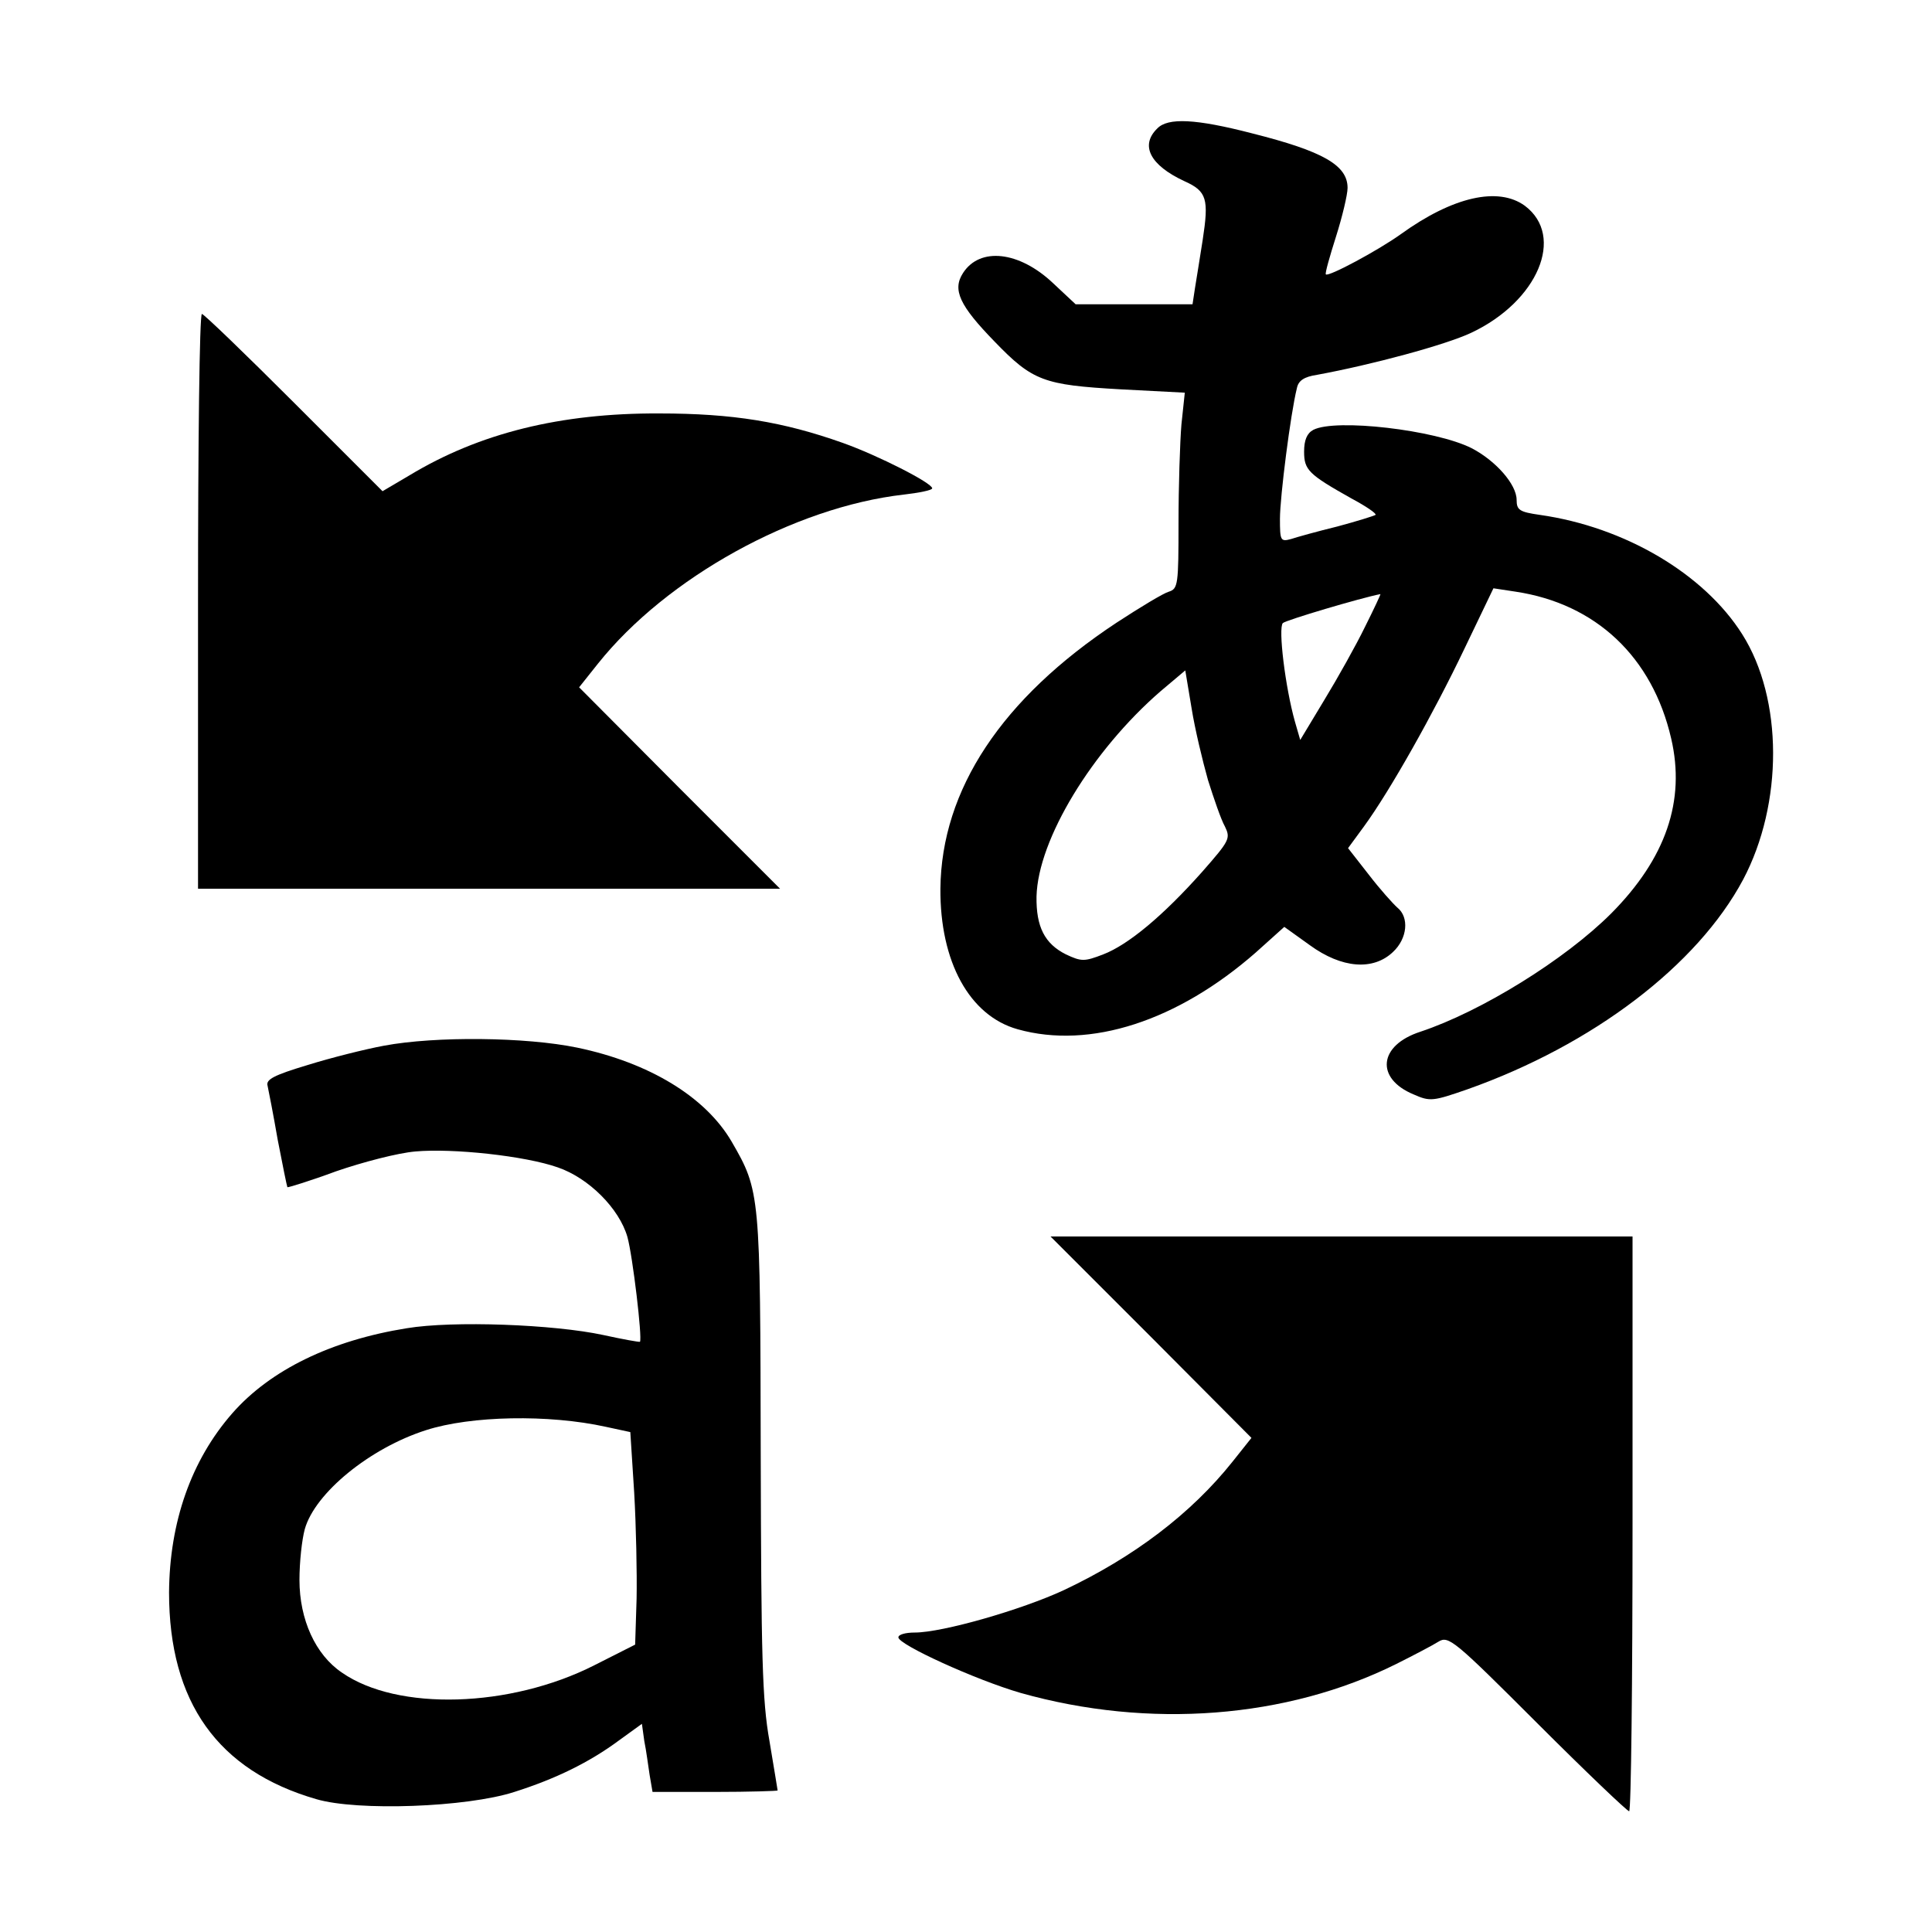
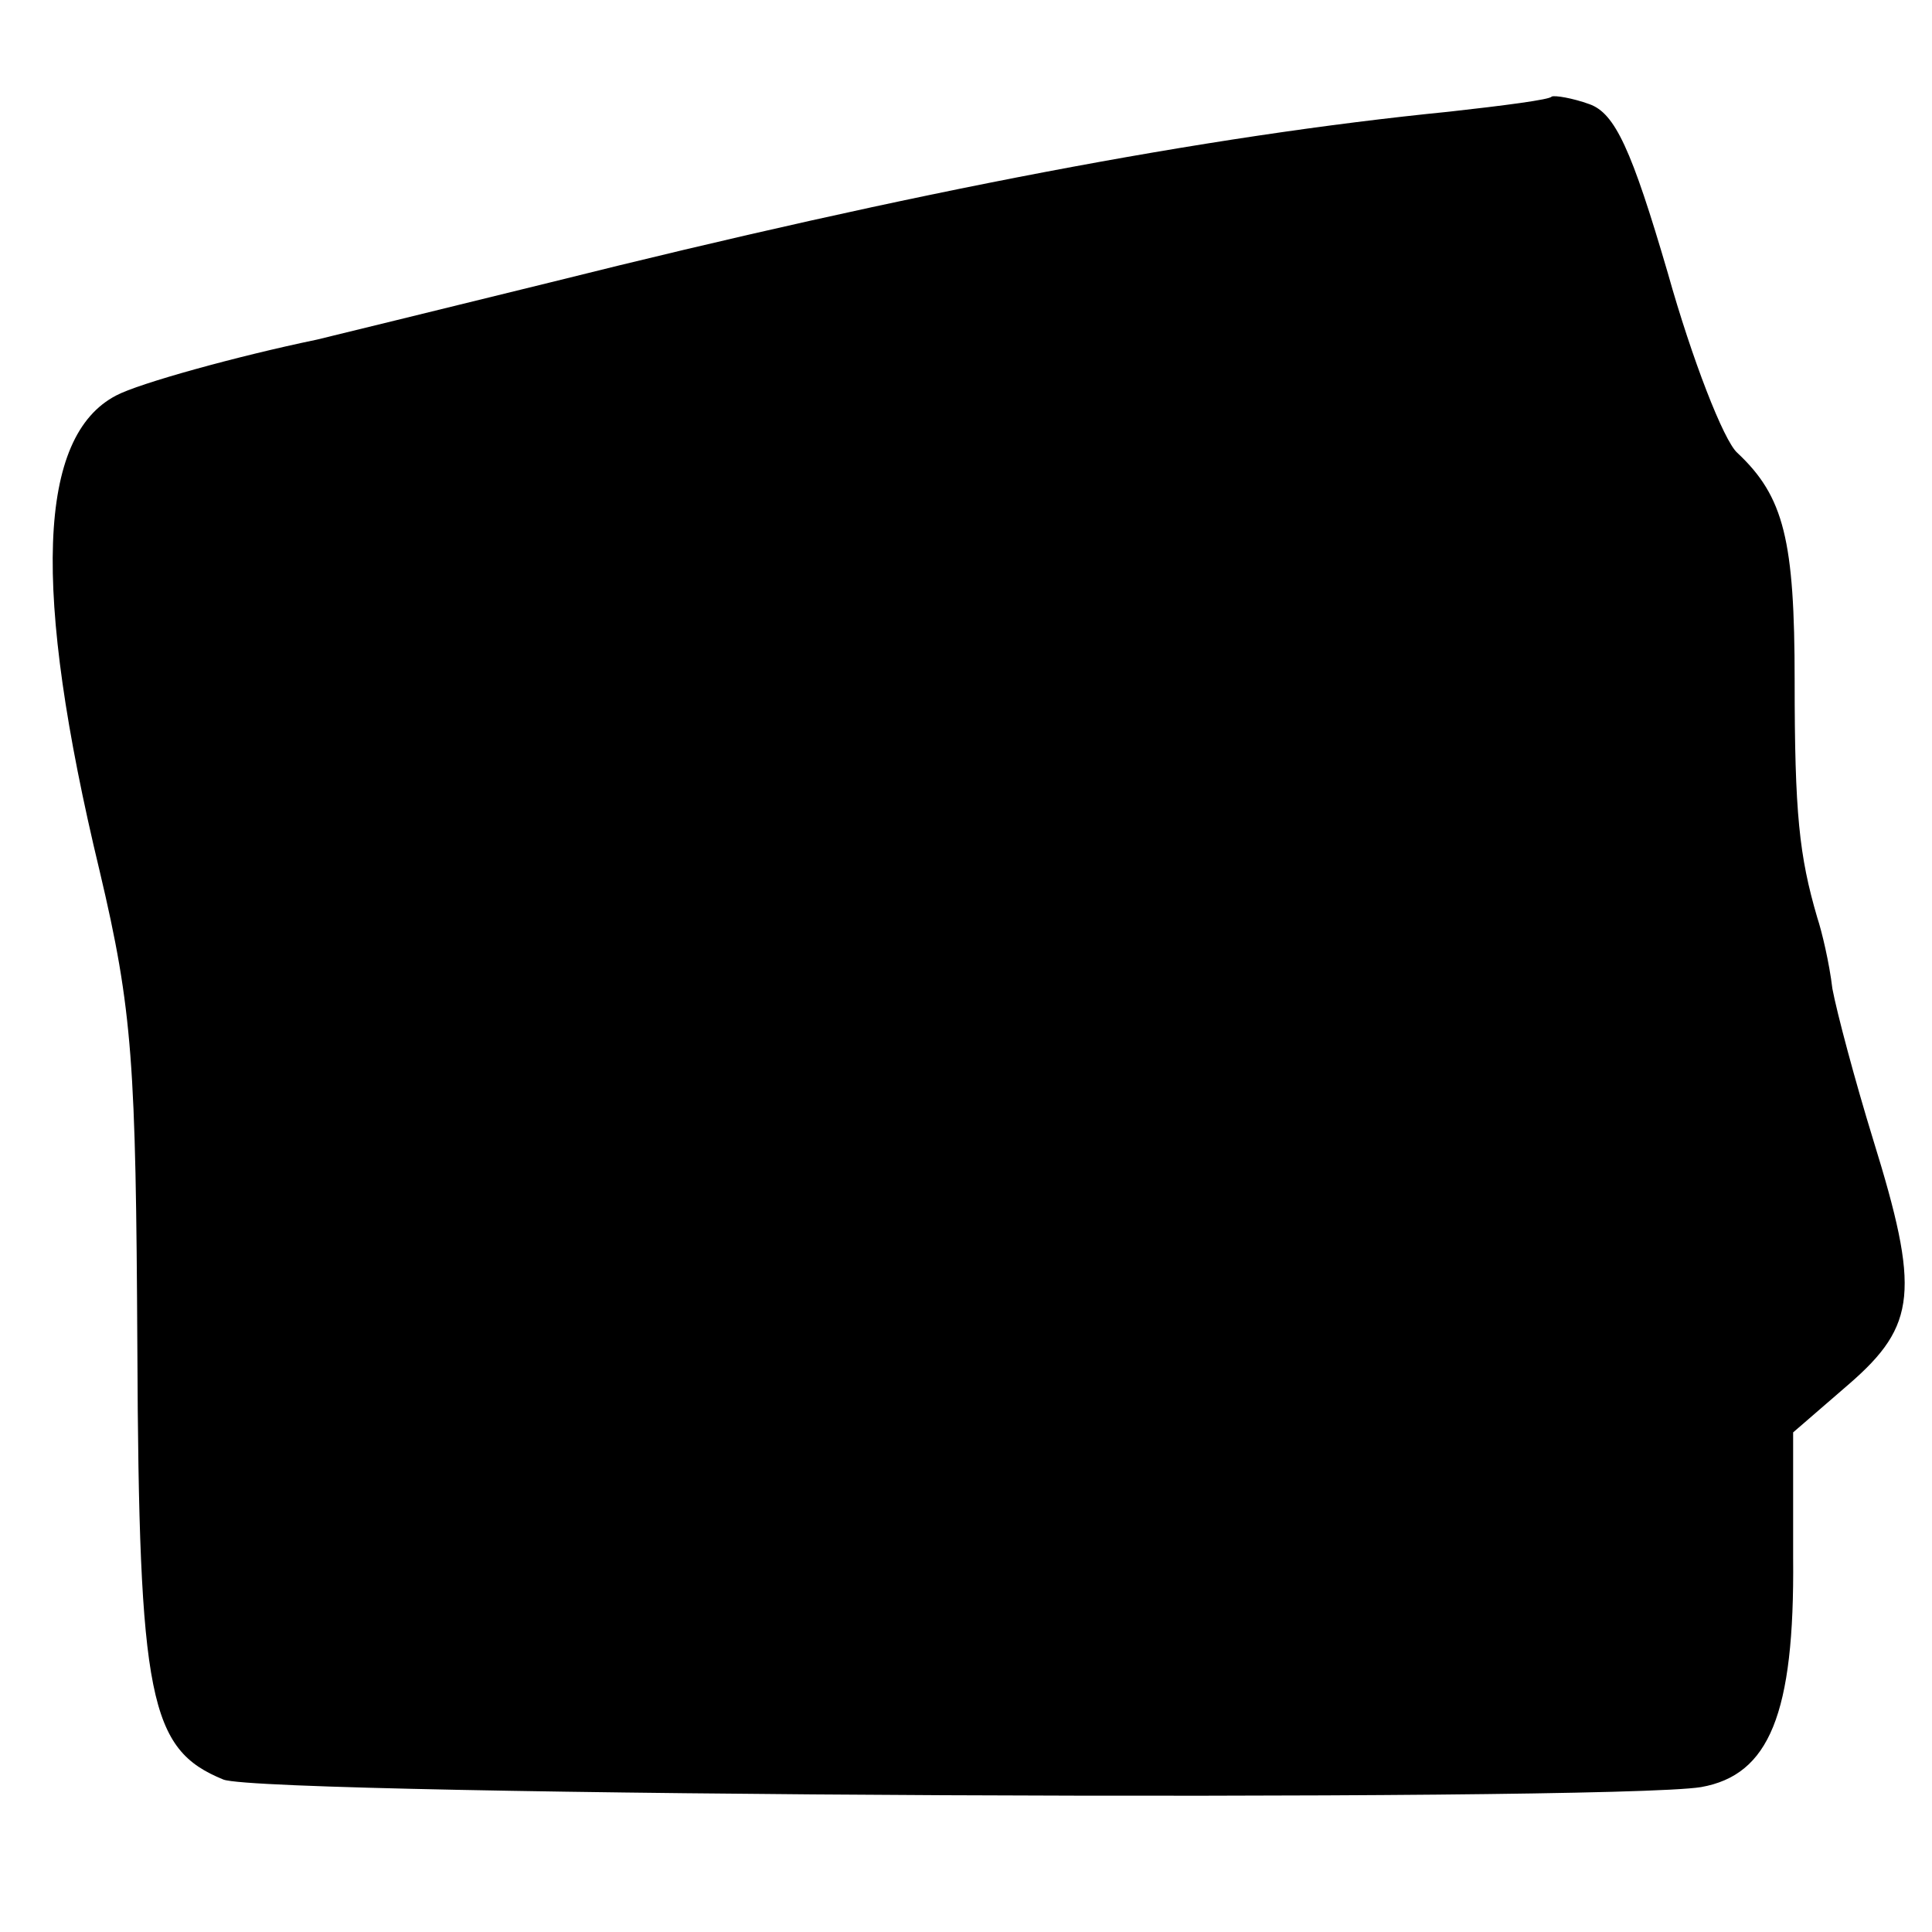
- <svg xmlns="http://www.w3.org/2000/svg" version="1.0" width="400pt" height="400pt" viewBox="0 0 400 400" preserveAspectRatio="xMidYMid meet">
-   <g transform="translate(0,400) scale(0.1,-0.1)" fill="#000000" stroke="none">
-     <path d="M2396 3734 c-36 -35 -15 -76 56 -109 47 -21 51 -37 38 -122 -6 -37 -13 -83 -16 -100 l-5 -33 -121 0 -121 0 -47 44 c-70 66 -151 75 -186 21 -23 -35 -7 -68 65 -142 79 -82 102 -90 260 -99 l134 -7 -7 -66 c-3 -36 -6 -128 -6 -203 0 -128 -1 -137 -20 -143 -11 -3 -59 -32 -108 -64 -238 -157 -363 -346 -365 -551 -1 -151 60 -263 160 -291 150 -42 331 17 493 159 l59 53 53 -38 c66 -48 131 -53 172 -14 30 28 34 72 9 92 -9 8 -36 38 -59 68 l-43 55 33 45 c54 74 144 234 208 368 l60 125 46 -7 c166 -25 283 -135 322 -304 30 -129 -11 -248 -124 -362 -96 -96 -269 -203 -395 -245 -87 -28 -94 -97 -14 -130 34 -15 40 -14 112 11 259 92 475 256 570 434 83 157 83 374 -2 508 -79 125 -243 222 -419 247 -42 6 -48 10 -48 31 0 32 -43 81 -93 107 -75 38 -282 62 -328 38 -13 -7 -19 -21 -19 -45 0 -38 9 -47 98 -97 30 -16 52 -31 50 -34 -3 -2 -38 -13 -79 -24 -41 -10 -84 -22 -96 -26 -22 -6 -23 -3 -23 42 0 45 22 218 35 270 3 16 15 24 42 28 114 21 266 62 319 87 138 65 195 200 111 263 -55 40 -149 19 -257 -59 -46 -33 -150 -89 -155 -83 -2 2 8 37 21 78 13 41 24 87 24 101 0 47 -51 76 -198 113 -116 30 -174 33 -196 10z m430 -1032 c-18 -37 -56 -105 -84 -151 l-50 -83 -11 38 c-20 71 -35 194 -25 204 6 6 161 52 202 60 1 0 -13 -30 -32 -68z m-325 -317 c12 -38 27 -82 35 -96 12 -25 10 -29 -47 -94 -81 -91 -153 -151 -205 -171 -39 -15 -45 -15 -77 0 -44 22 -62 57 -61 120 3 118 115 302 257 425 l51 43 13 -78 c7 -44 23 -110 34 -149z" />
-     <path d="M410 2755 l0 -595 602 0 603 0 -208 208 -208 209 39 49 c142 178 406 324 633 350 33 4 59 9 59 13 0 11 -112 68 -185 94 -124 44 -228 61 -380 61 -205 1 -373 -41 -517 -128 l-56 -33 -183 183 c-101 101 -187 184 -191 184 -5 0 -8 -268 -8 -595z" />
-     <path d="M795 1835 c-38 -7 -110 -25 -158 -40 -70 -21 -87 -30 -83 -43 2 -9 12 -60 21 -112 10 -52 19 -96 20 -98 1 -1 47 13 101 33 55 19 128 38 164 41 77 7 227 -9 295 -33 64 -22 127 -85 144 -144 11 -40 31 -209 26 -217 -1 -1 -35 5 -76 14 -102 22 -311 30 -407 14 -156 -25 -282 -86 -361 -176 -85 -97 -130 -225 -131 -371 0 -227 101 -369 305 -428 85 -25 311 -17 410 15 85 27 155 61 217 107 l47 34 5 -36 c4 -19 8 -51 11 -70 l6 -35 129 0 c72 0 130 2 130 3 0 2 -8 48 -17 103 -15 84 -17 174 -18 594 -1 539 -1 544 -60 646 -54 93 -171 164 -320 195 -106 22 -293 24 -400 4z m459 -789 l51 -11 8 -125 c4 -69 6 -168 5 -220 l-3 -95 -85 -43 c-174 -88 -407 -95 -522 -15 -55 37 -88 110 -88 192 0 37 5 83 11 105 21 75 135 168 251 205 93 30 254 33 372 7z" />
-     <path d="M2383 1232 l208 -209 -39 -49 c-86 -108 -205 -198 -349 -266 -88 -41 -252 -88 -309 -88 -19 0 -34 -4 -34 -10 0 -15 160 -88 253 -115 266 -75 551 -53 778 60 36 18 76 39 87 46 21 13 32 4 205 -169 100 -100 186 -182 190 -182 4 0 7 268 7 595 l0 595 -602 0 -603 0 208 -208z" />
+ <svg xmlns="http://www.w3.org/2000/svg" version="1.0" width="128pt" height="128pt" viewBox="0 0 128 128" preserveAspectRatio="xMidYMid meet">
+   <g transform="translate(0,128) scale(0.1,-0.1)" fill="#000000" stroke="none">
+     <path d="M1028 1216 c-1 -2 -32 -6 -68 -10 -161 -16 -355 -53 -595 -113 -77 -19 -147 -36 -155 -38 -53 -11 -118 -29 -133 -37 -52 -27 -56 -128 -11 -315 22 -93 24 -128 25 -316 1 -233 8 -266 57 -286 28 -11 917 -15 979 -5 45 8 62 48 61 152 l0 83 37 32 c45 39 47 62 16 162 -12 39 -24 84 -27 100 -2 17 -7 38 -10 47 -12 41 -15 69 -15 157 0 93 -7 122 -38 151 -9 8 -30 62 -46 119 -24 82 -35 106 -52 112 -11 4 -23 6 -25 5z" />
  </g>
</svg>
